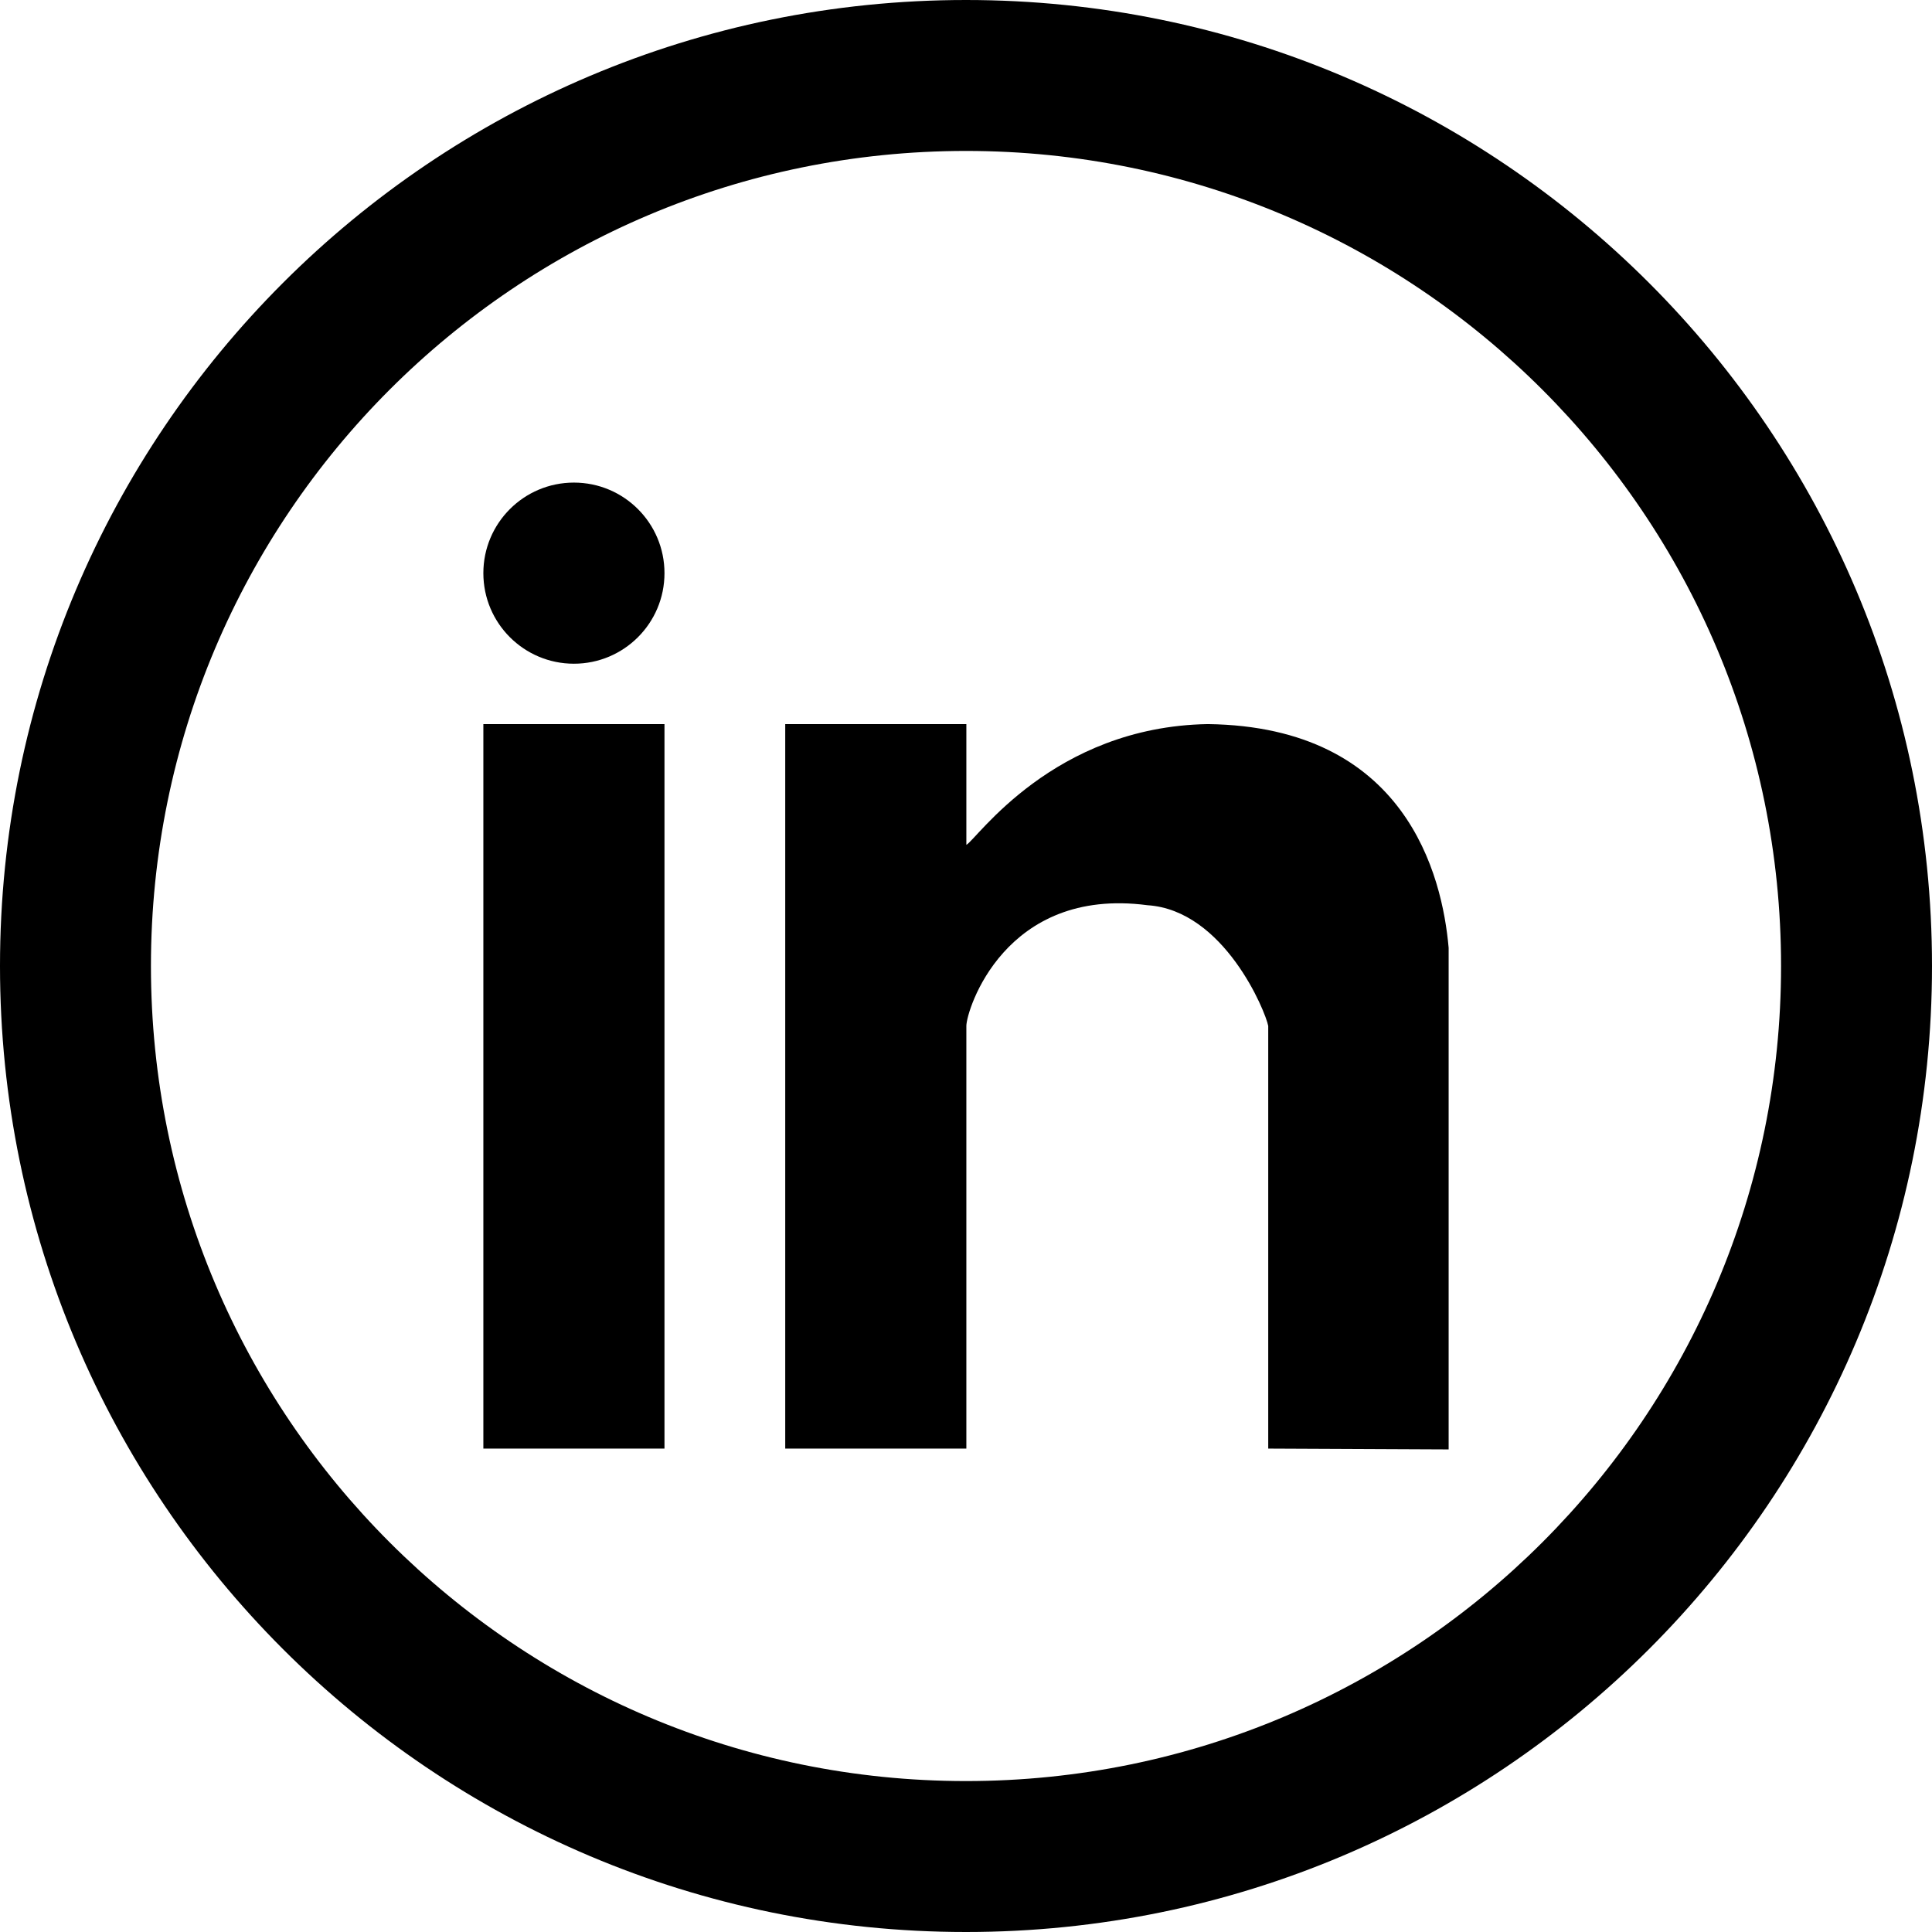
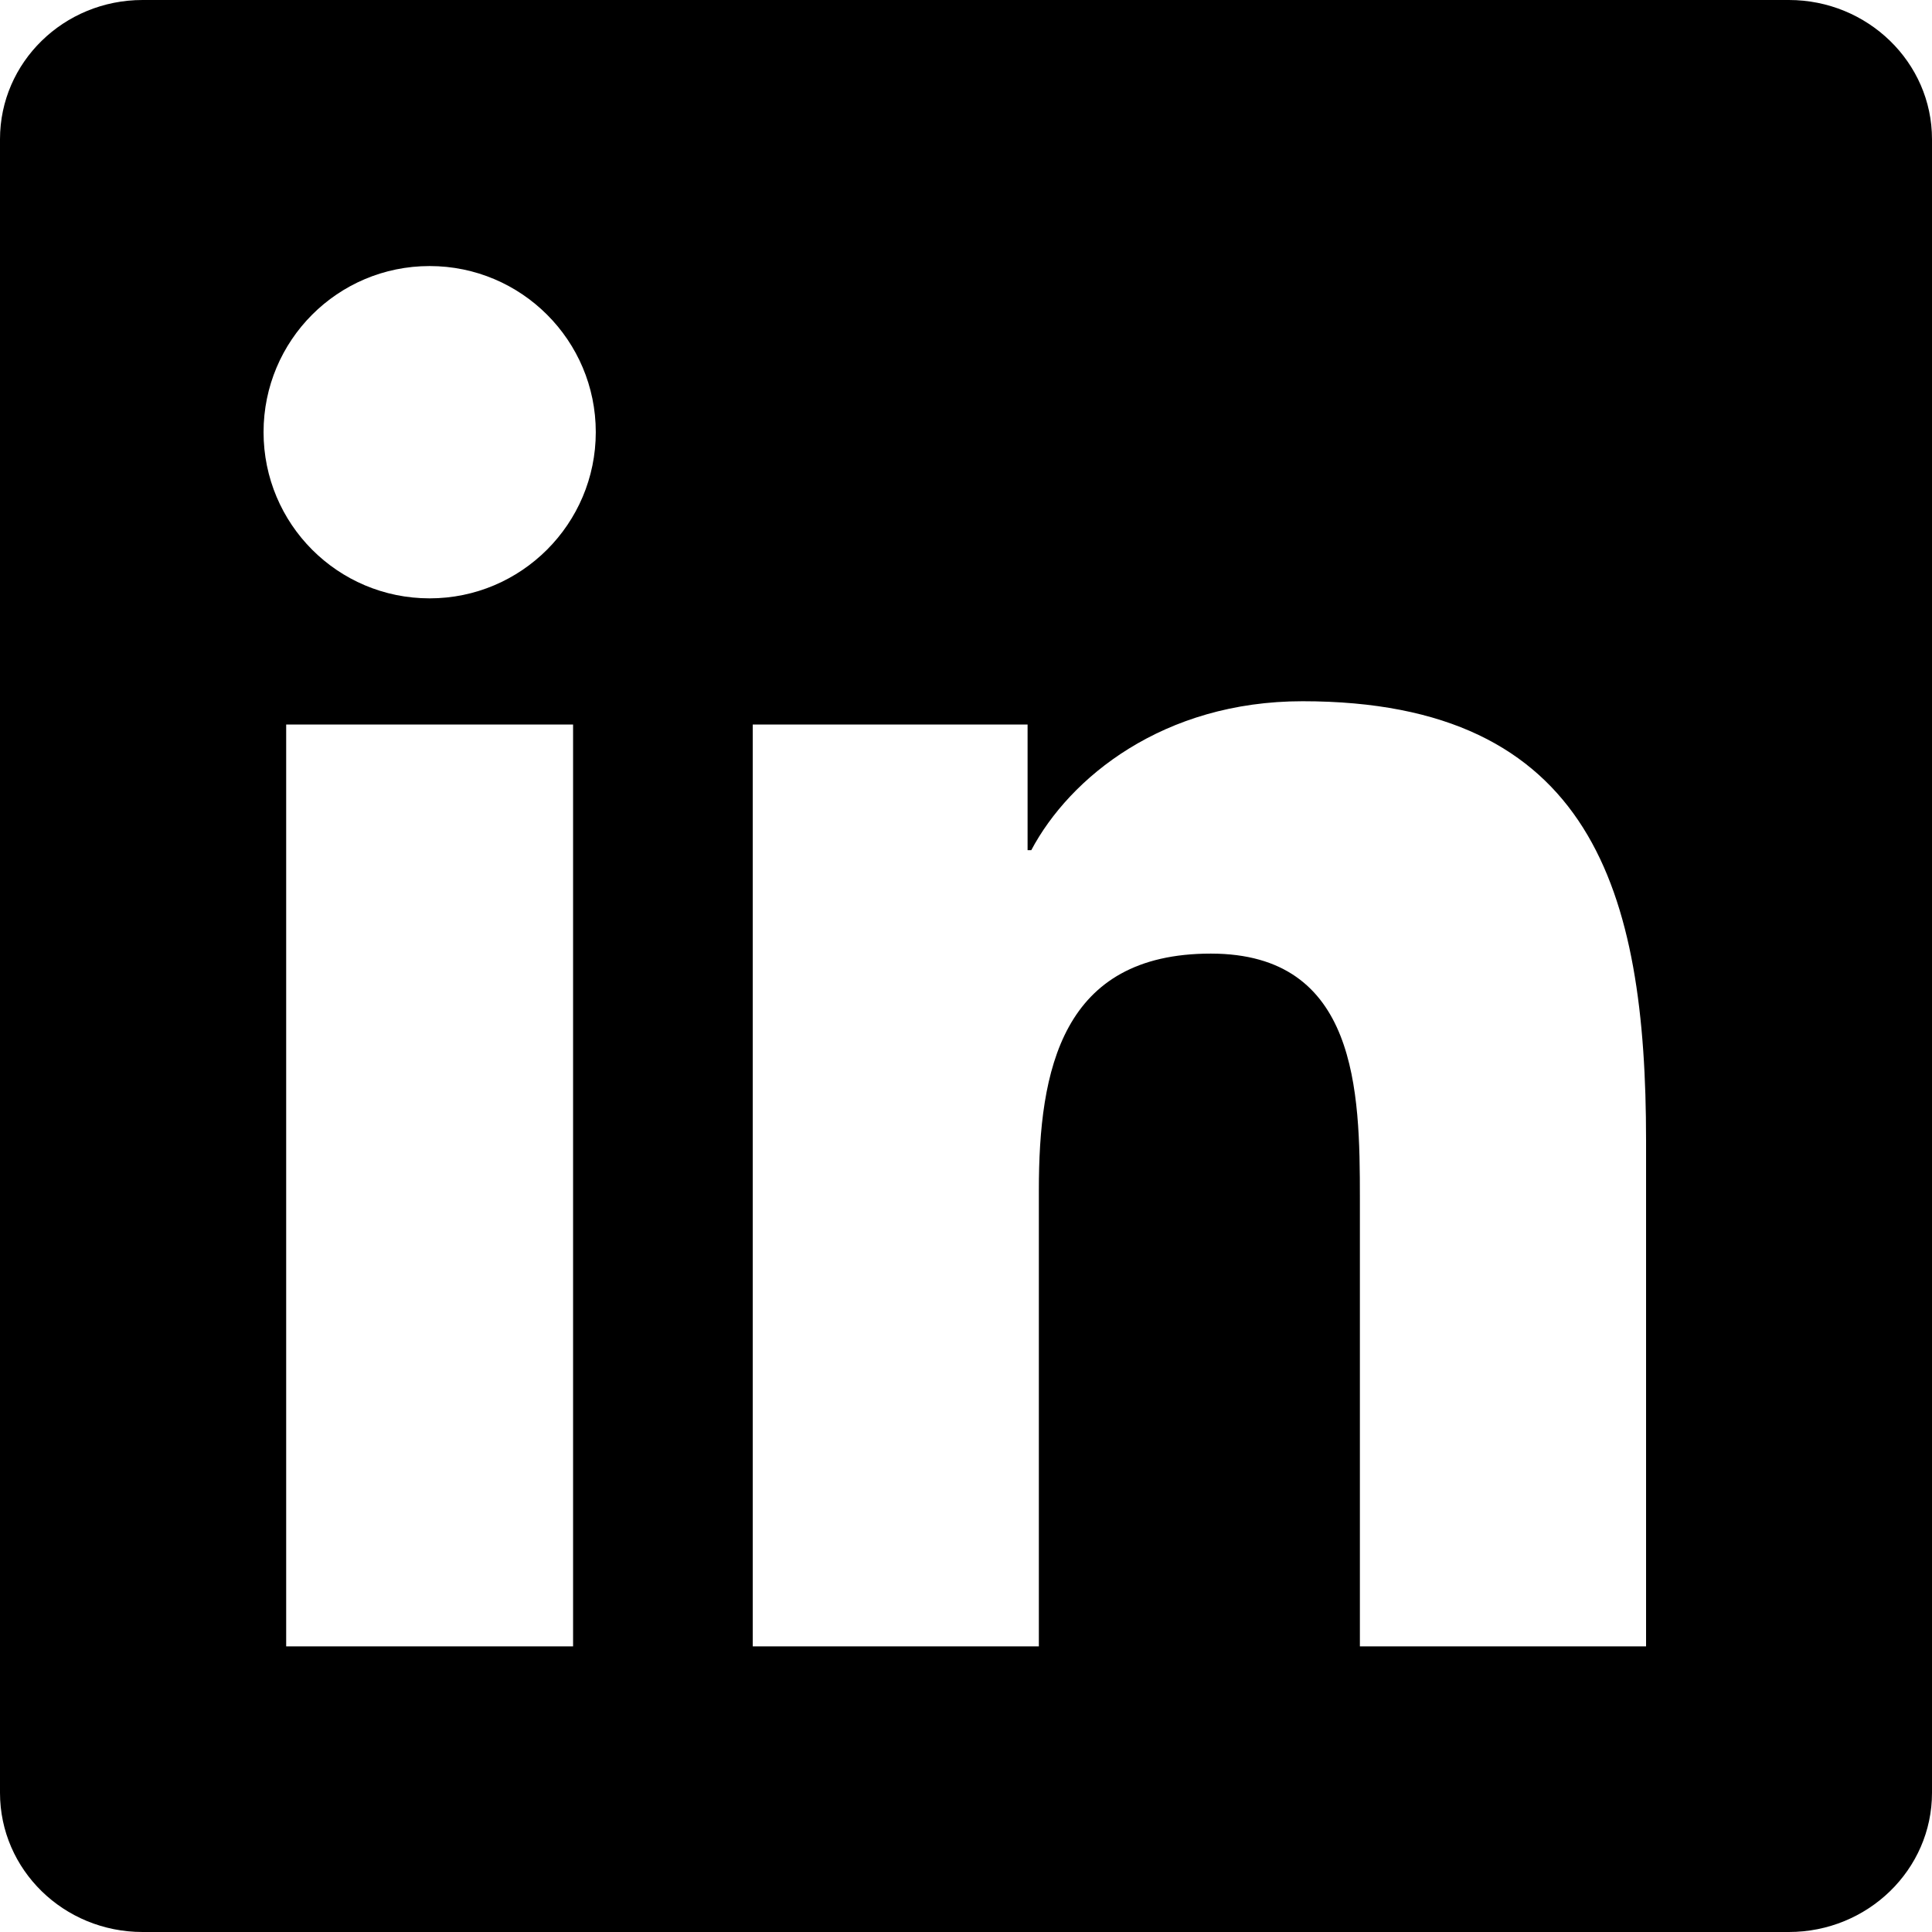
- <svg xmlns="http://www.w3.org/2000/svg" version="1.1" id="Capa_1" x="0px" y="0px" width="512px" height="512px" viewBox="0 0 512 512" style="enable-background:new 0 0 512 512;" xml:space="preserve">
-   <g>
-     <path d="M256,0C114.609,0,0,114.609,0,256c0,141.391,114.609,256,256,256c141.391,0,256-114.609,256-256   C512,114.609,397.391,0,256,0z M256,472c-119.297,0-216-96.703-216-216S136.703,40,256,40s216,96.703,216,216S375.297,472,256,472z   " />
-     <g>
-       <g>
-         <path d="M128.094,383.891h48v-192h-48V383.891z M320.094,191.891c-41.094,0.688-61.312,30.641-64,32v-32h-48v192h48v-112     c0-4.108,10.125-37,48-32c20.344,1.328,31.312,28.234,32,32v112l47.812,0.219V251.188     C382.219,232,372.625,192.578,320.094,191.891z M152.094,127.891c-13.25,0-24,10.734-24,24s10.75,24,24,24s24-10.734,24-24     S165.344,127.891,152.094,127.891z" />
-       </g>
-     </g>
-   </g>
-   <g>
- </g>
-   <g>
- </g>
-   <g>
- </g>
-   <g>
- </g>
-   <g>
- </g>
-   <g>
- </g>
-   <g>
- </g>
-   <g>
- </g>
-   <g>
- </g>
-   <g>
- </g>
-   <g>
- </g>
-   <g>
- </g>
-   <g>
- </g>
-   <g>
- </g>
-   <g>
- </g>
+ <svg xmlns="http://www.w3.org/2000/svg" aria-labelledby="simpleicons-linkedin-icon" role="img" viewBox="0 0 24 24">
+   <path d="M20.447 20.452h-3.554v-5.569c0-1.328-.027-3.037-1.852-3.037-1.853 0-2.136 1.445-2.136 2.939v5.667H9.351V9h3.414v1.561h.046c.477-.9 1.637-1.85 3.37-1.85 3.601 0 4.267 2.37 4.267 5.455v6.286zM5.337 7.433c-1.144 0-2.063-.926-2.063-2.065 0-1.138.92-2.063 2.063-2.063 1.14 0 2.064.925 2.064 2.063 0 1.139-.925 2.065-2.064 2.065zm1.782 13.019H3.555V9h3.564v11.452zM22.225 0H1.771C.792 0 0 .774 0 1.729v20.542C0 23.227.792 24 1.771 24h20.451C23.2 24 24 23.227 24 22.271V1.729C24 .774 23.2 0 22.222 0h.003z" />
</svg>
